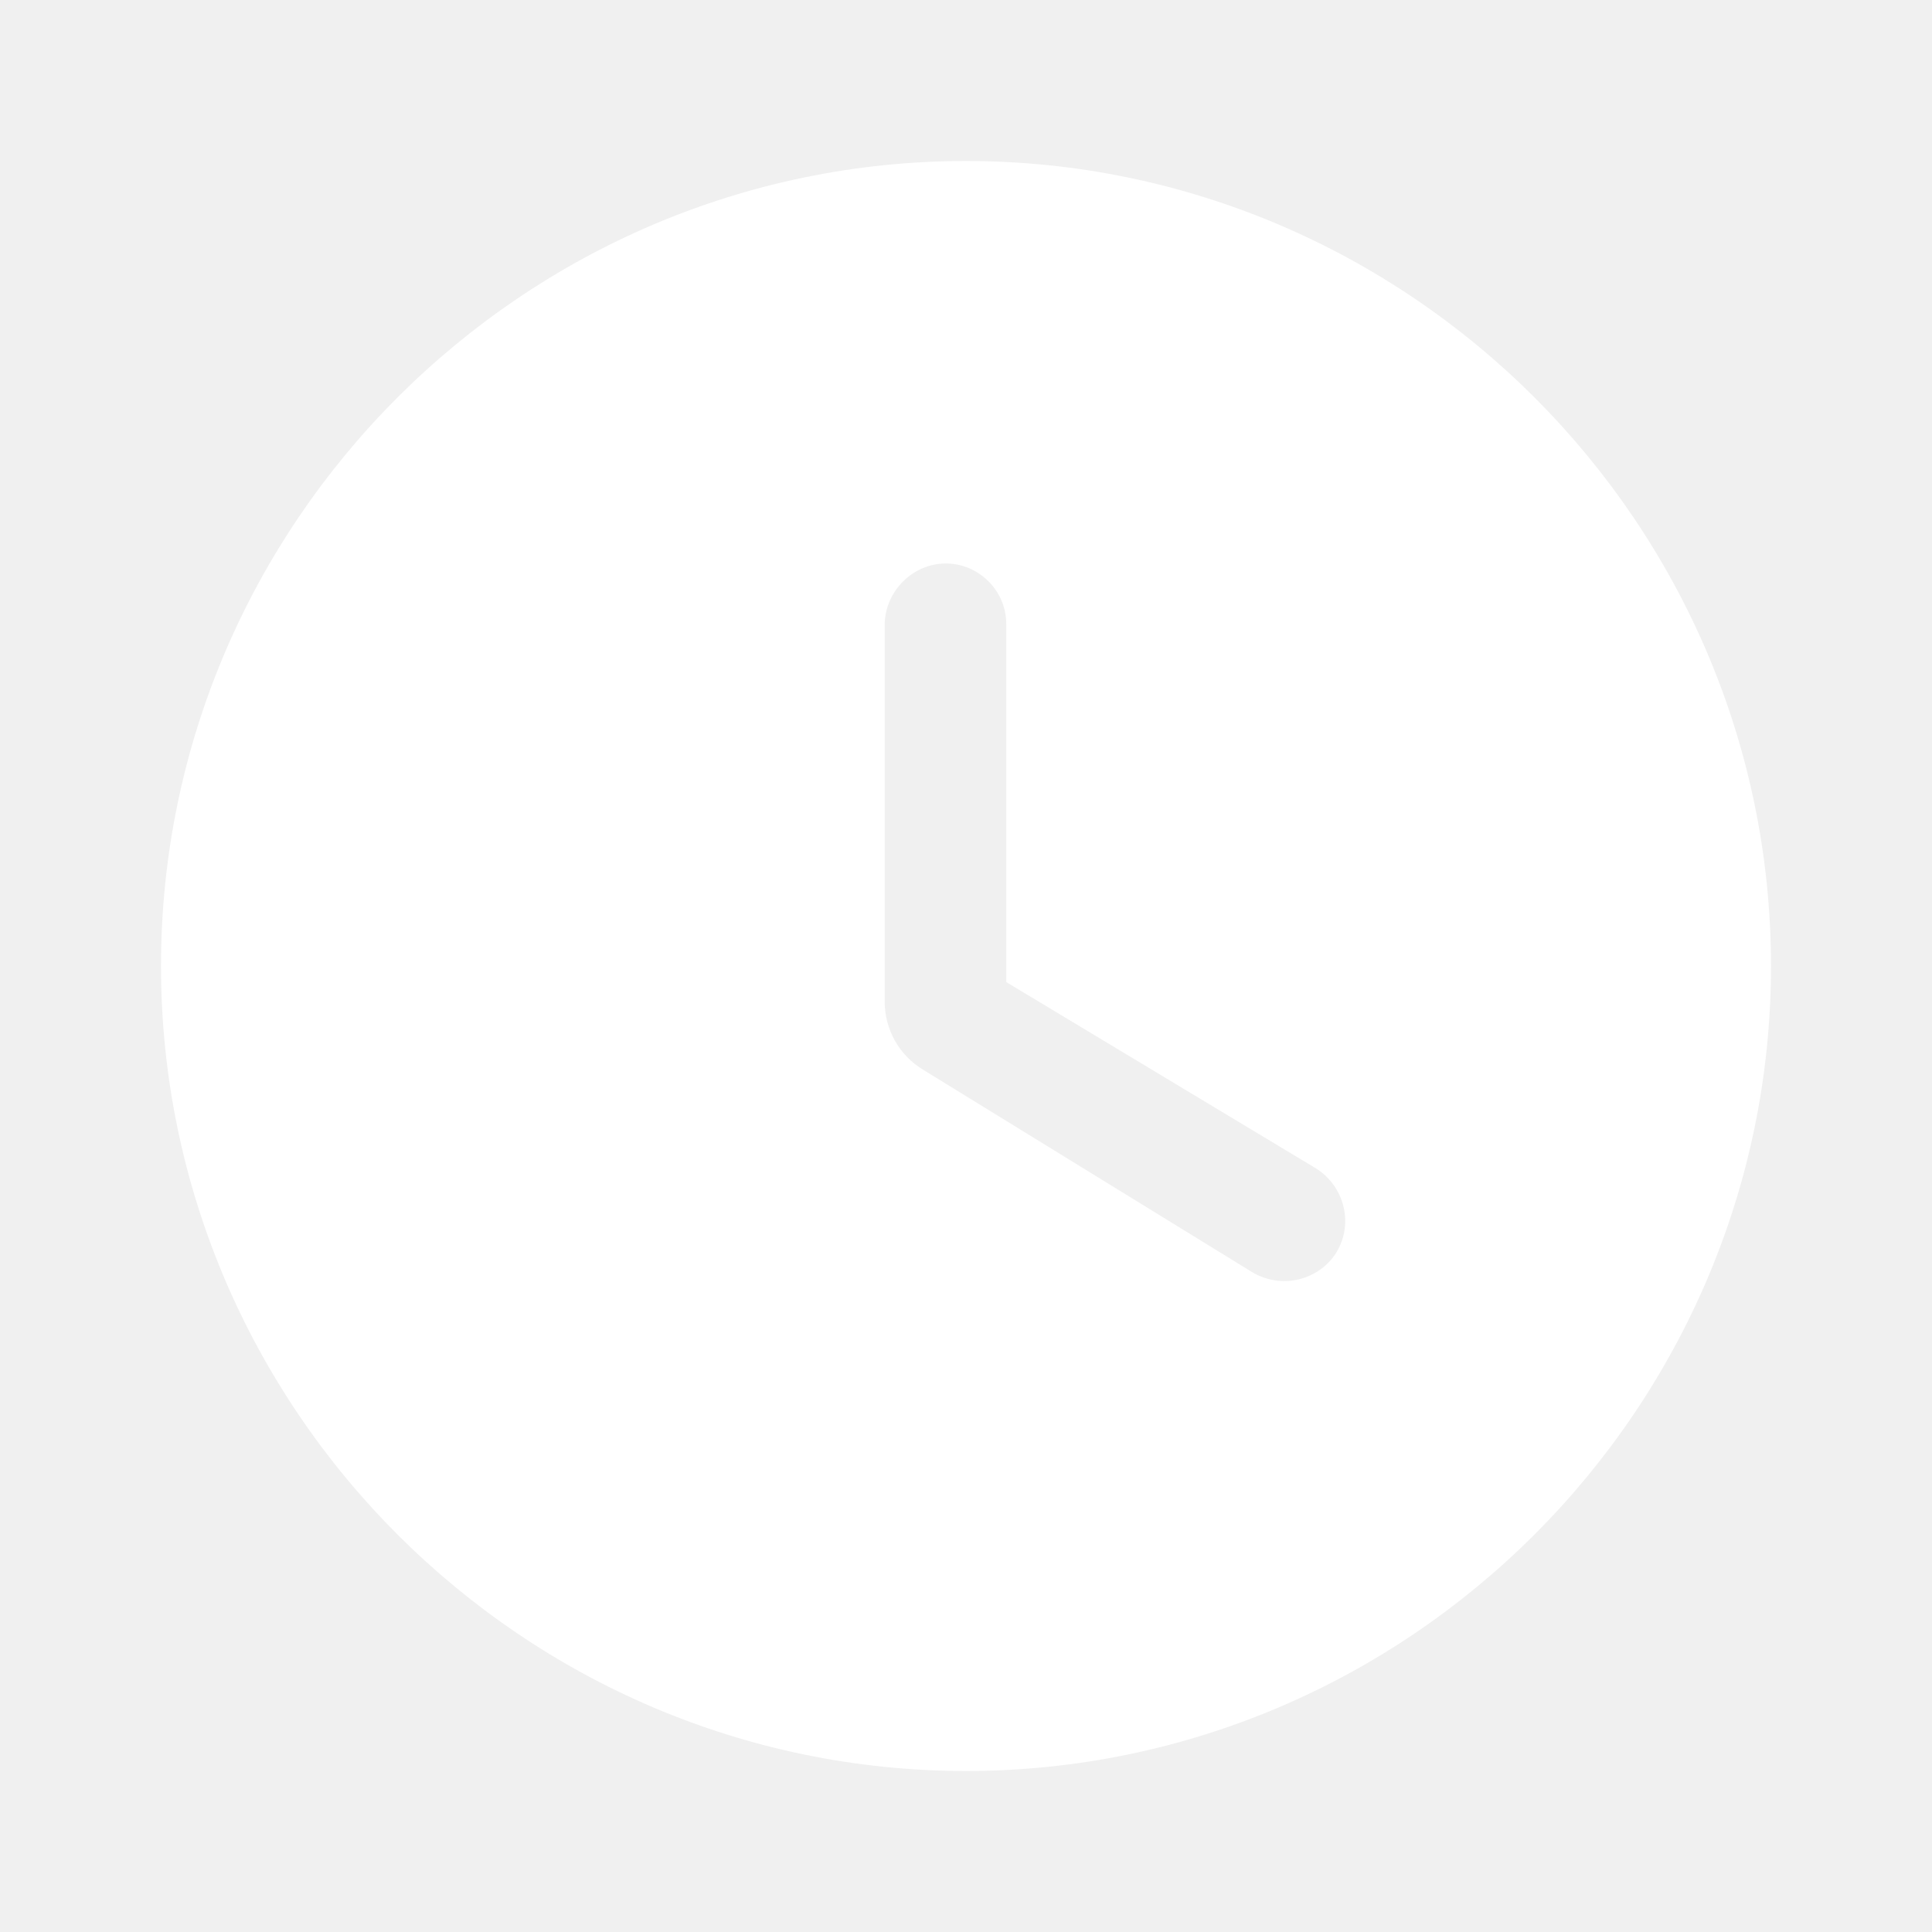
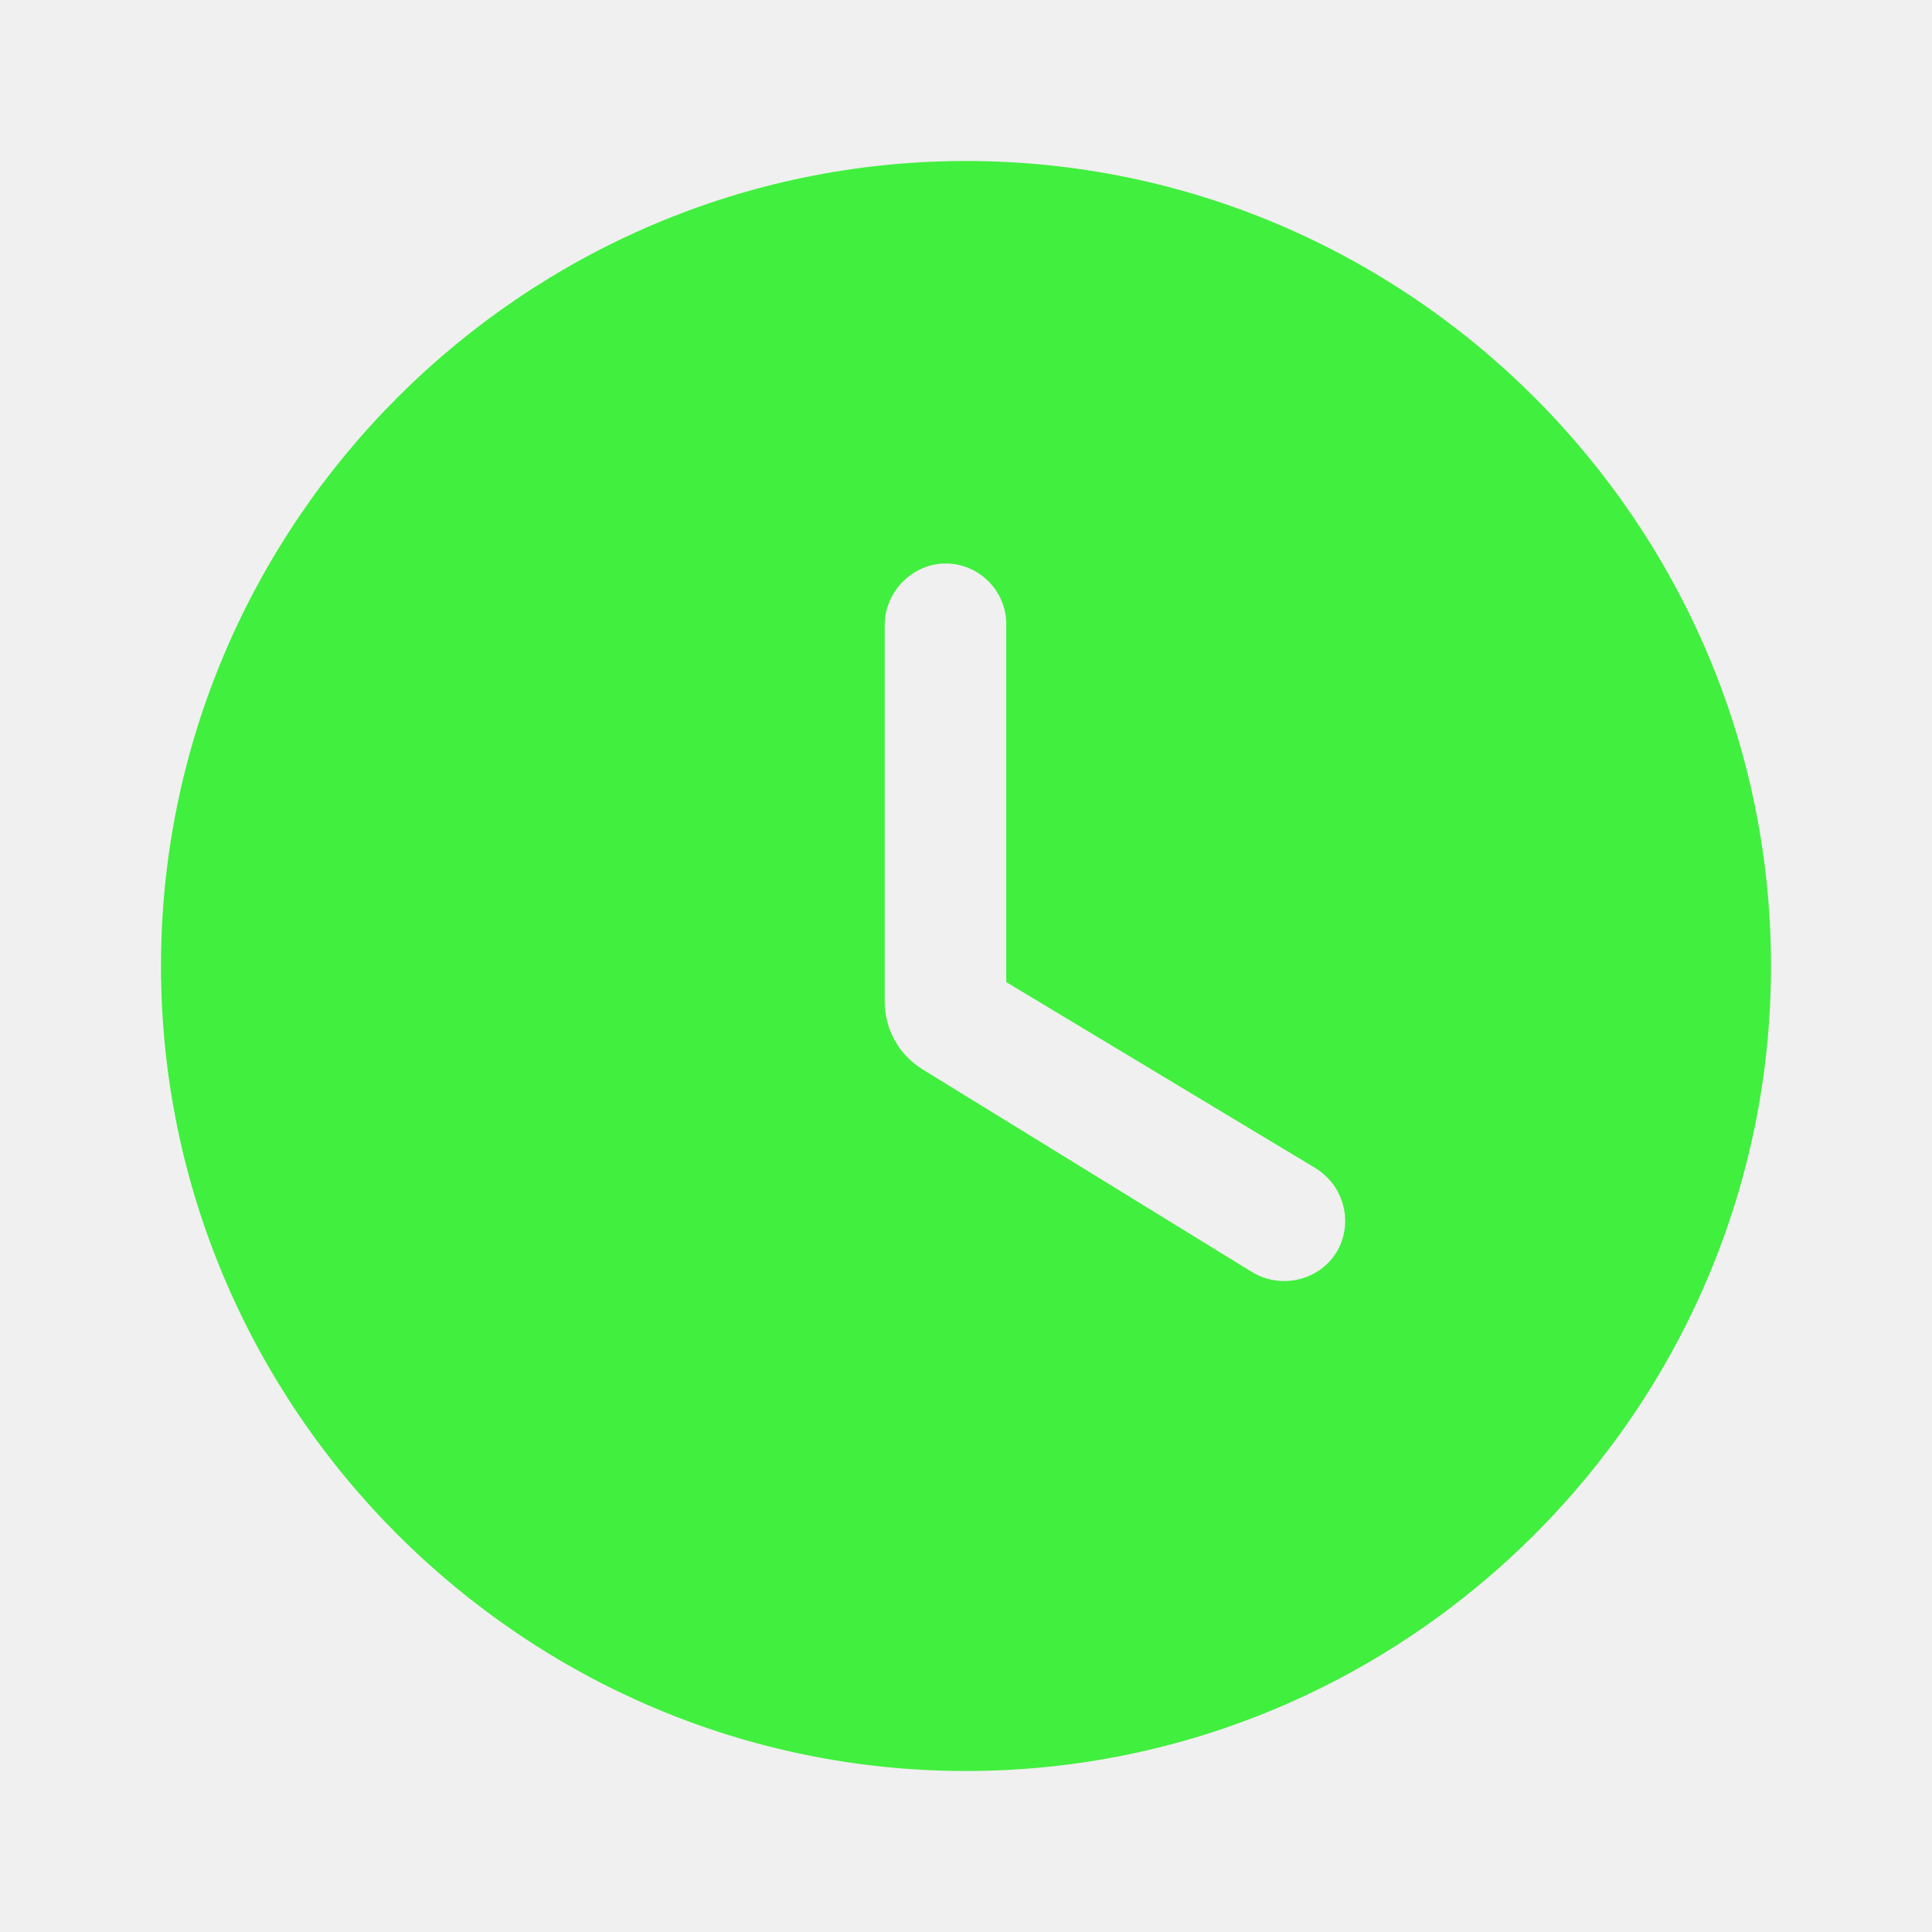
<svg xmlns="http://www.w3.org/2000/svg" width="24" height="24" viewBox="0 0 24 24" fill="none">
-   <path d="M12 2C6.5 2 2 6.5 2 12C2 17.5 6.5 22 12 22C17.5 22 22 17.5 22 12C22 6.5 17.5 2 12 2ZM15.55 15.8L11.47 13.29C11.17 13.11 10.99 12.79 10.99 12.44V7.75C11 7.34 11.34 7 11.75 7C12.16 7 12.5 7.34 12.5 7.75V12.2L16.34 14.51C16.7 14.73 16.82 15.2 16.6 15.56C16.38 15.91 15.91 16.02 15.55 15.8Z" fill="white" fill-opacity="0.98" />
+   <path d="M12 2C6.5 2 2 6.5 2 12C2 17.5 6.5 22 12 22C17.5 22 22 17.5 22 12C22 6.5 17.5 2 12 2ZM15.55 15.8L11.47 13.29C11.17 13.11 10.99 12.79 10.99 12.44V7.75C11 7.34 11.34 7 11.75 7C12.16 7 12.5 7.34 12.5 7.75V12.2L16.34 14.51C16.7 14.73 16.82 15.2 16.6 15.56C16.38 15.91 15.91 16.02 15.55 15.8Z" fill="#41EF3E" />
</svg>
